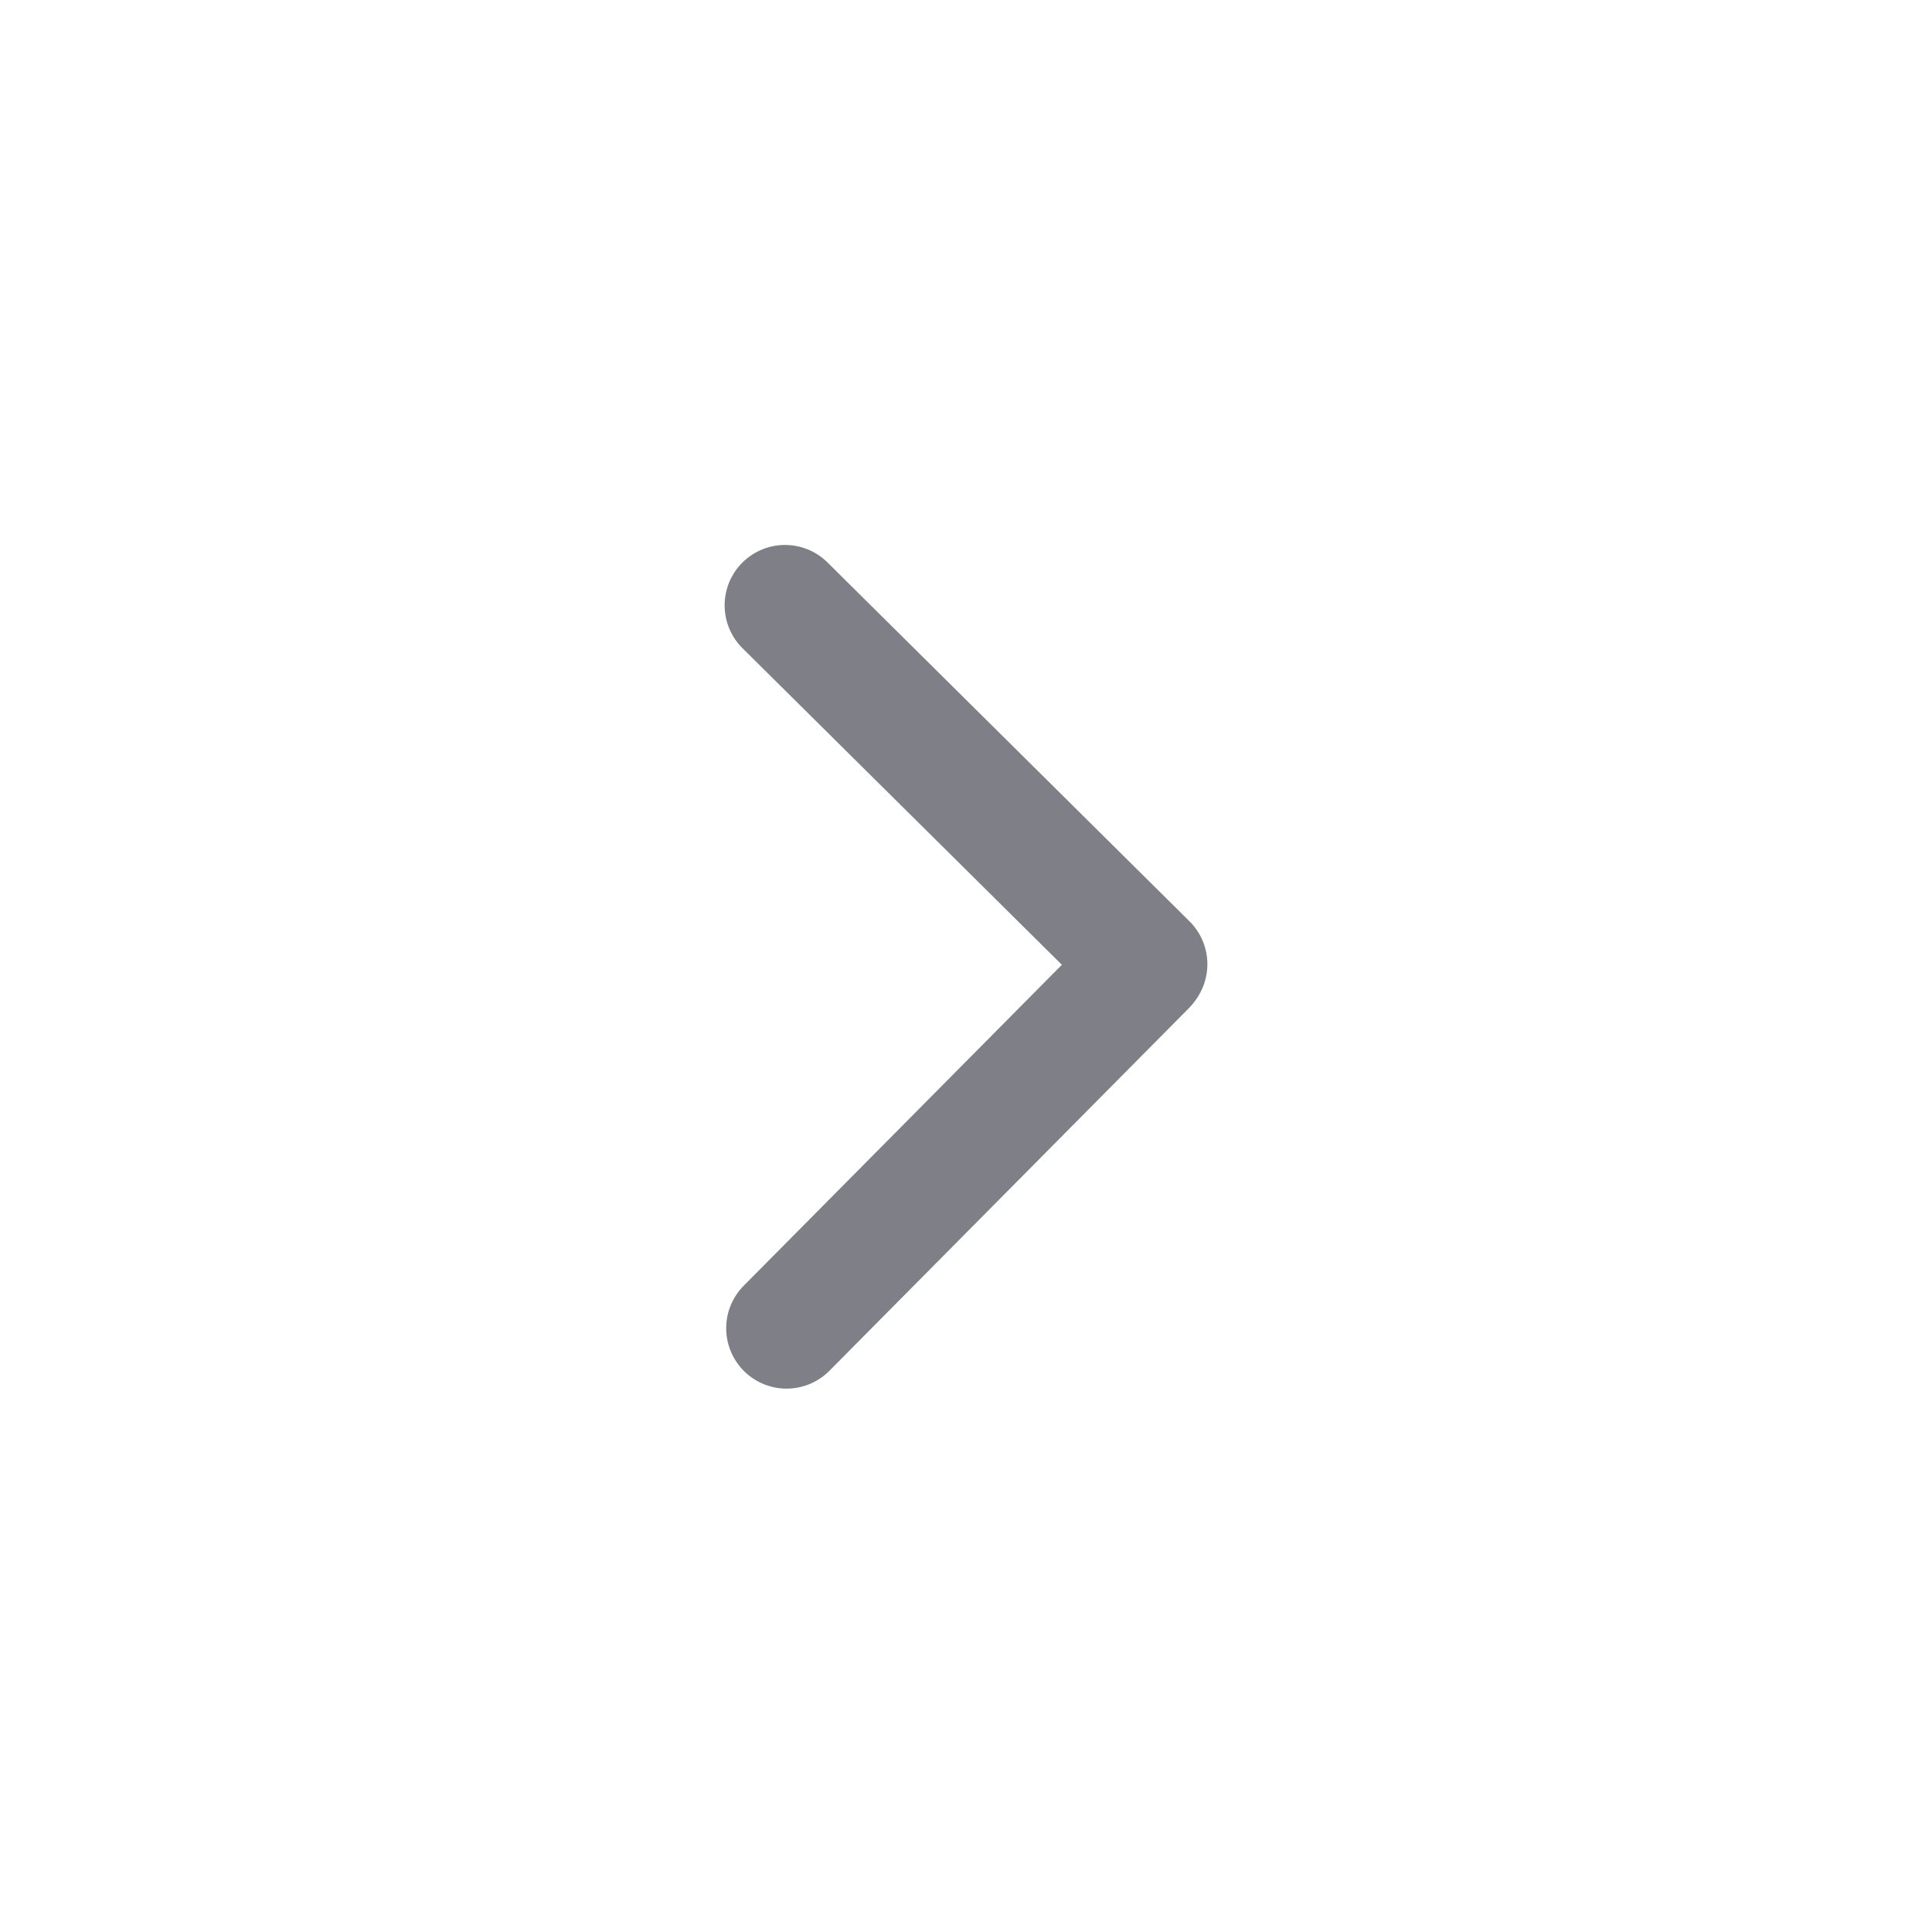
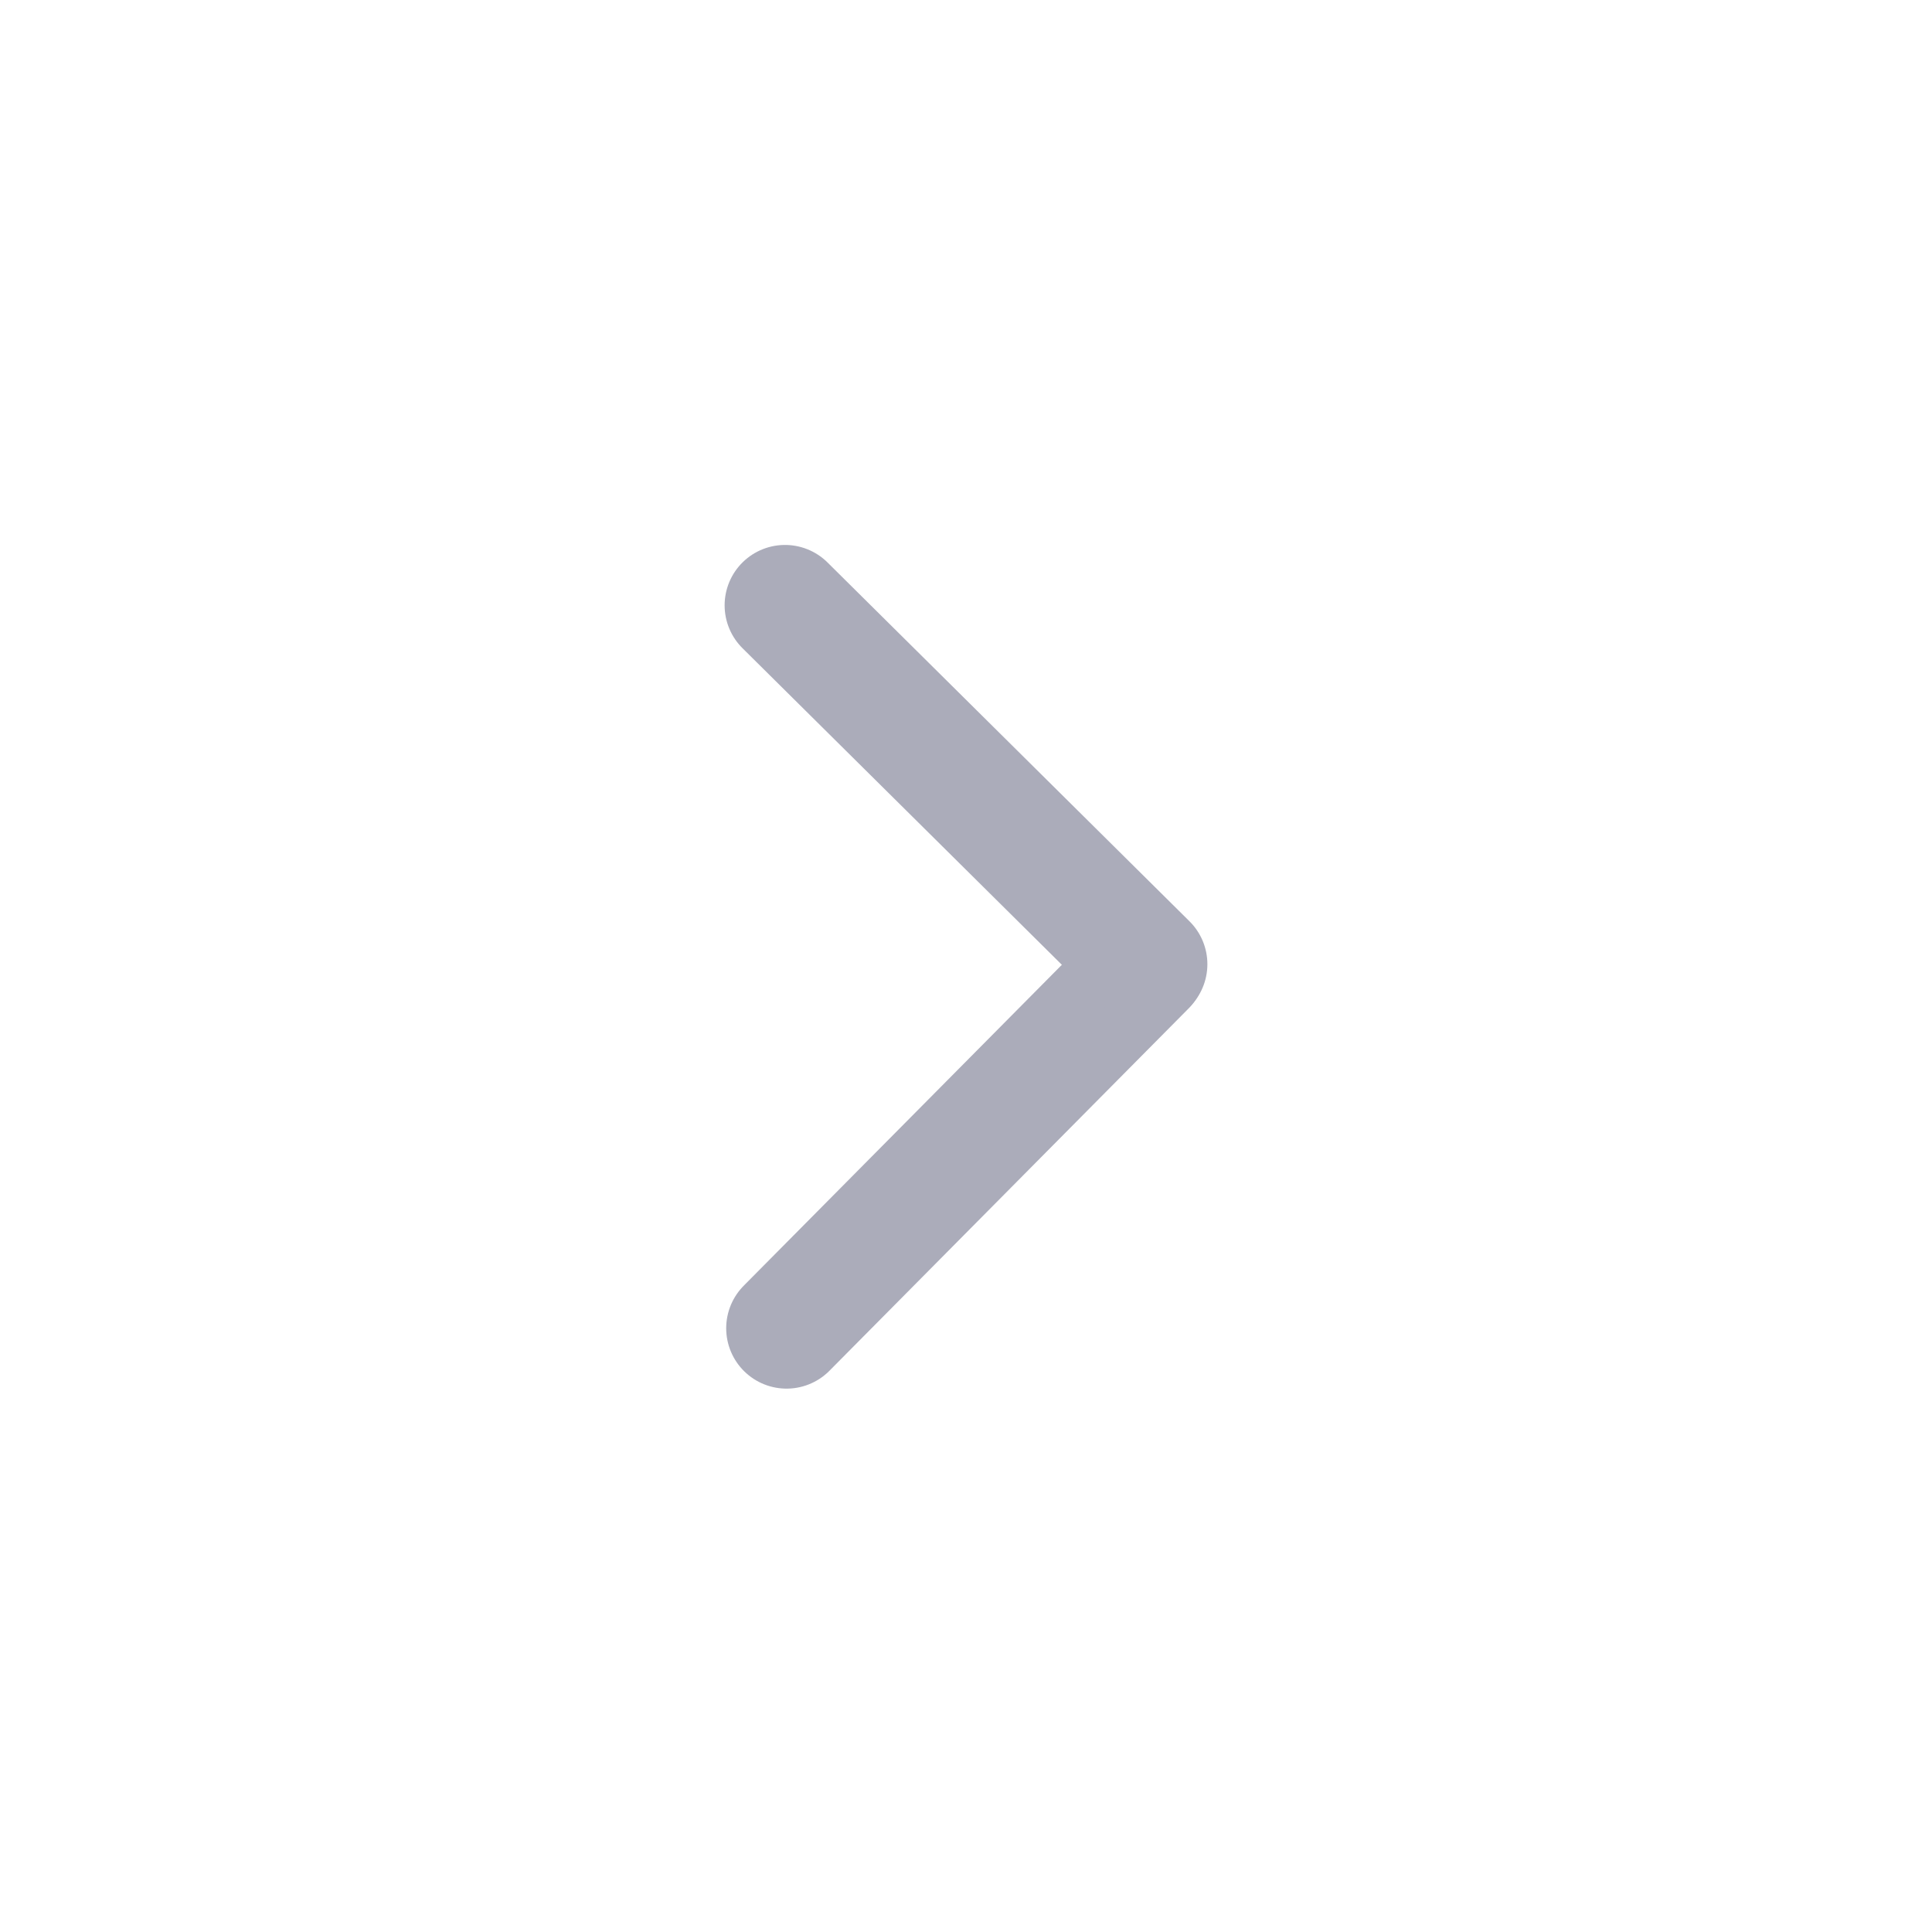
<svg xmlns="http://www.w3.org/2000/svg" width="128" height="128" viewBox="0 0 128 128" fill="none">
-   <path d="M52.112 88L75.888 64.016" stroke="#7F7F88" stroke-width="8" stroke-linecap="round" stroke-linejoin="round" />
-   <path d="M52.008 40.104L75.992 63.88" stroke="#7F7F88" stroke-width="8" stroke-linecap="round" stroke-linejoin="round" />
+   <path d="M52.112 88L75.888 64.016" stroke="#ABACBA" stroke-width="8" stroke-linecap="round" stroke-linejoin="round" />
+   <path d="M52.008 40.104L75.992 63.88" stroke="#ABACBA" stroke-width="8" stroke-linecap="round" stroke-linejoin="round" />
</svg>
